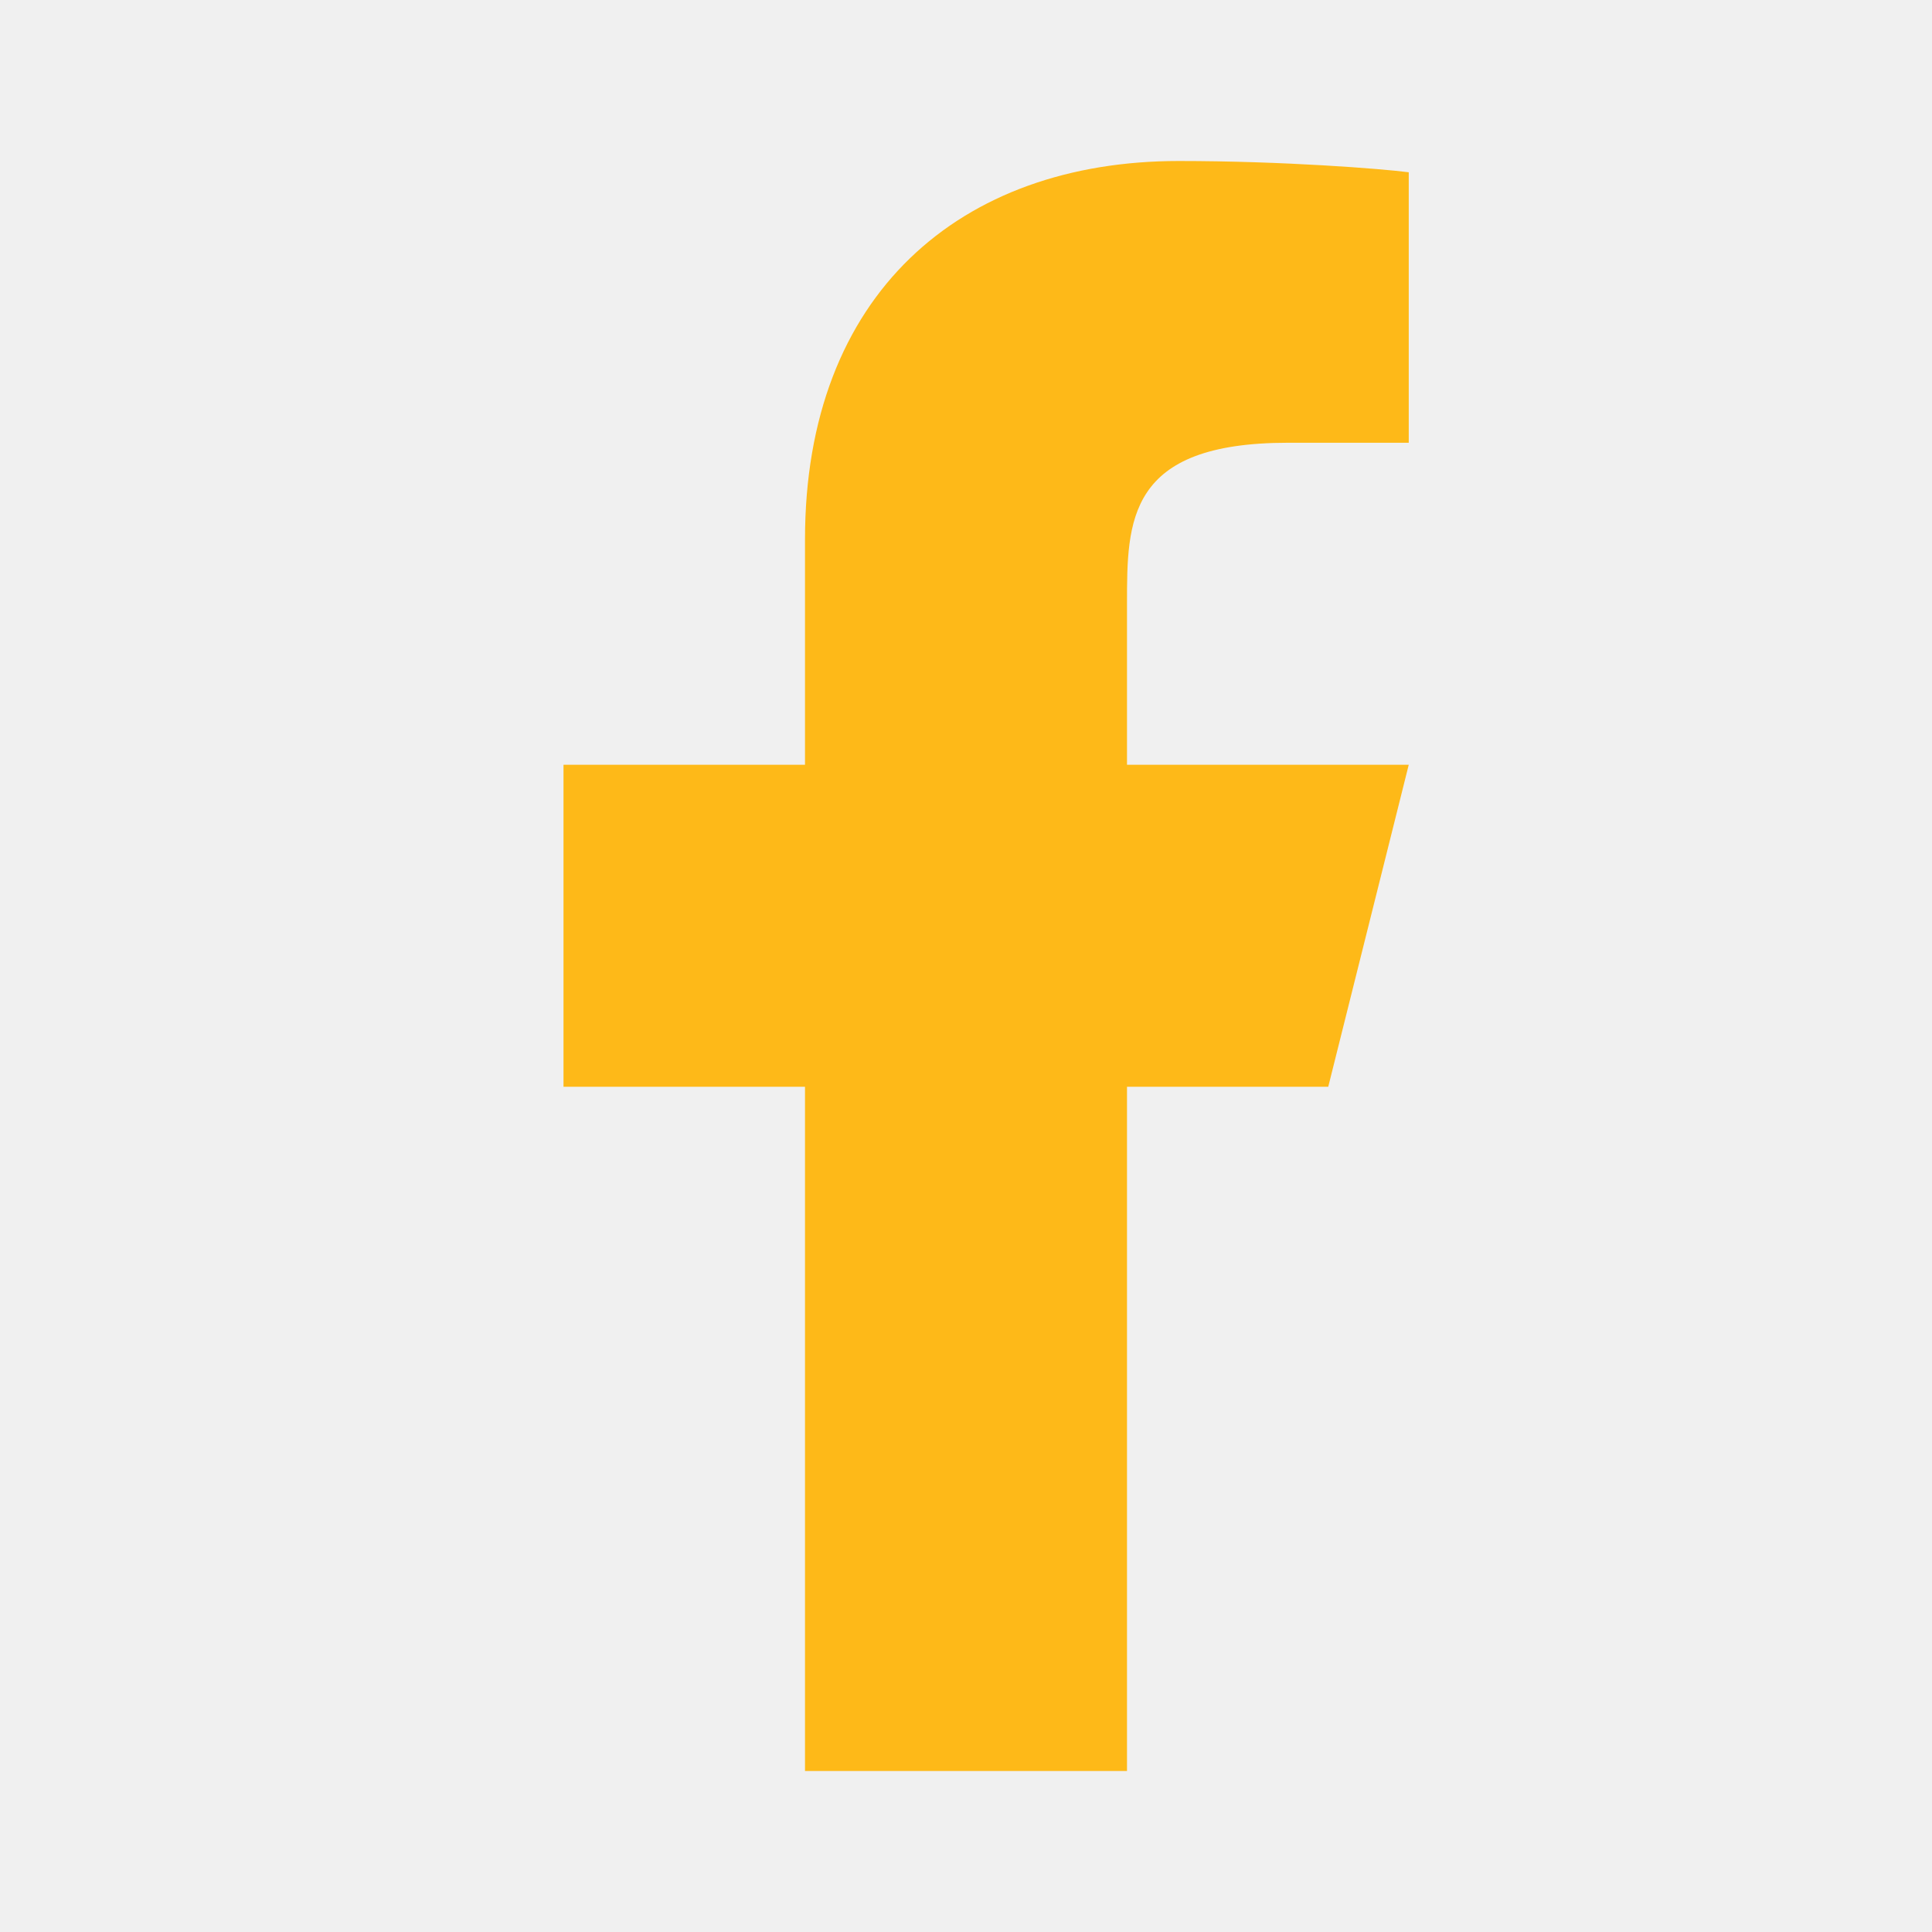
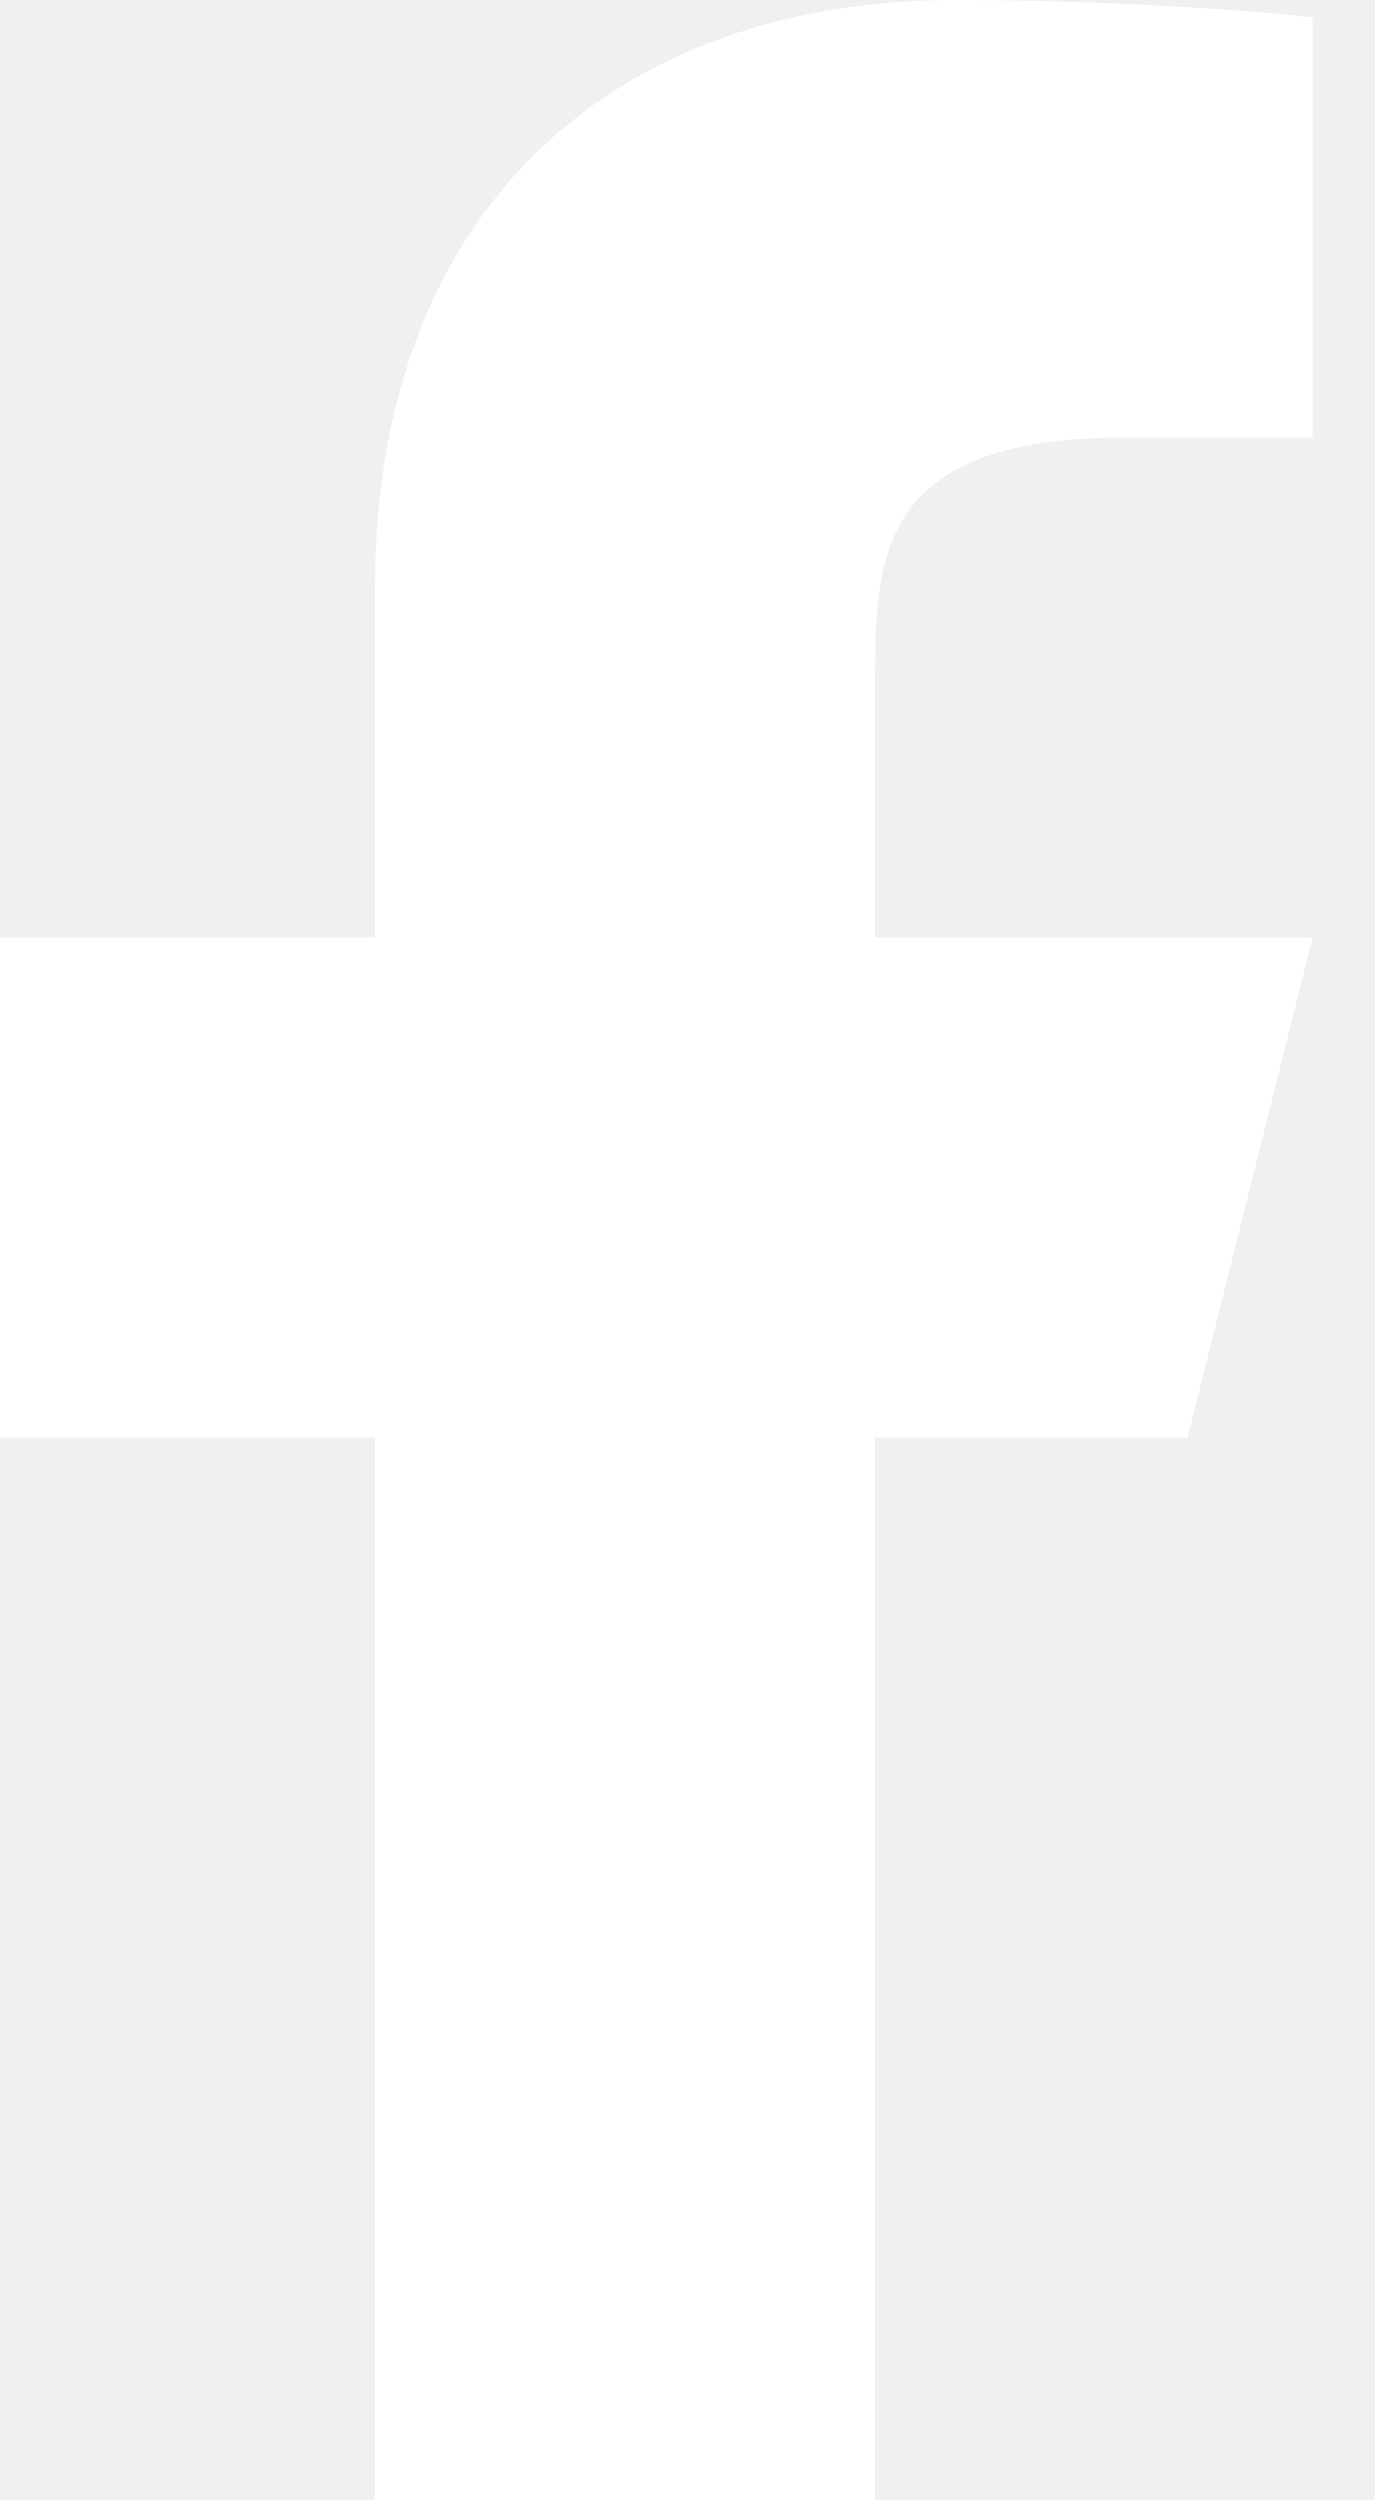
- <svg xmlns="http://www.w3.org/2000/svg" width="24" height="24" viewBox="0 0 24 24" fill="none">
-   <g clip-path="url(#clip0_603_3530)">
-     <path d="M14 13.5H16.5L17.5 9.5H14V7.5C14 6.47 14 5.5 16 5.5H17.5V2.14C17.174 2.097 15.943 2 14.643 2C11.928 2 10 3.657 10 6.7V9.5H7V13.5H10V22H14V13.5Z" fill="#FEB918" />
-   </g>
-   <defs>
-     <clipPath id="clip0_603_3530">
-       <rect width="24" height="24" fill="white" />
-     </clipPath>
-   </defs>
+ <svg xmlns="http://www.w3.org/2000/svg" width="11" height="20" viewBox="0 0 11 20" fill="none">
+   <path d="M7 11.5H9.5L10.5 7.5H7V5.5C7 4.47 7 3.5 9 3.5H10.5V0.14C10.174 0.097 8.943 0 7.643 0C4.928 0 3 1.657 3 4.7V7.5H0V11.5H3V20H7V11.5Z" fill="white" />
</svg>
